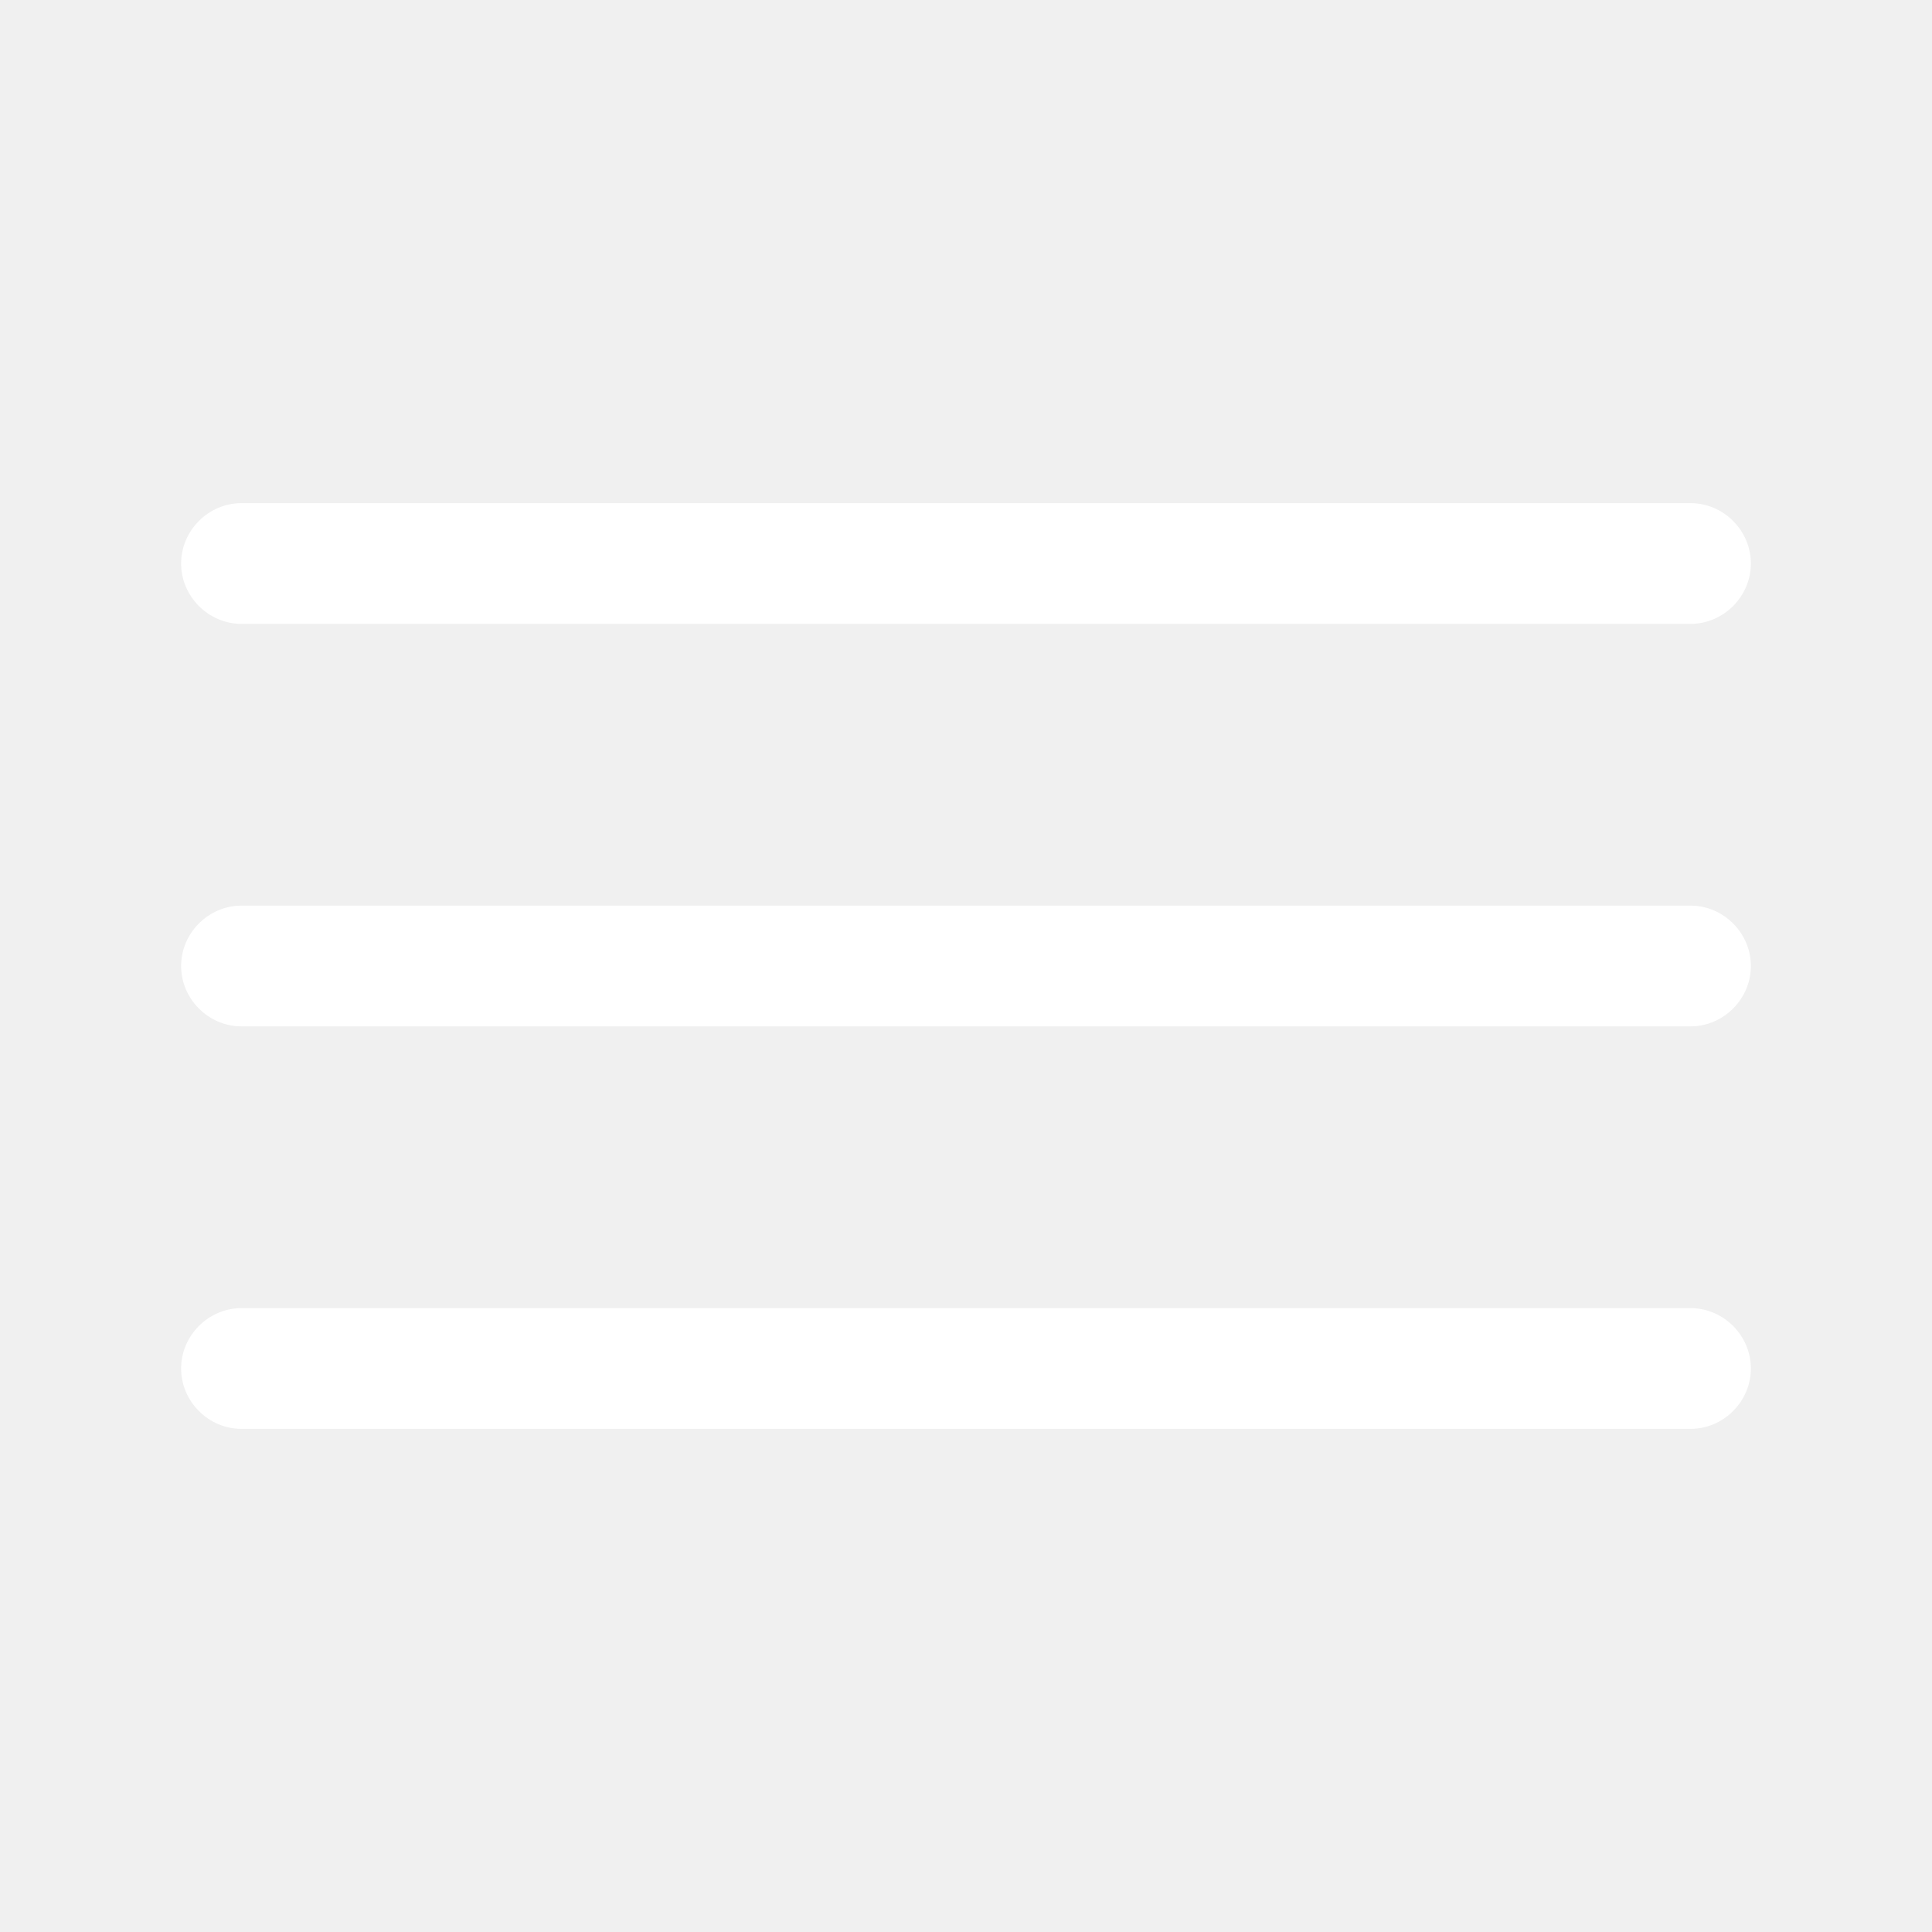
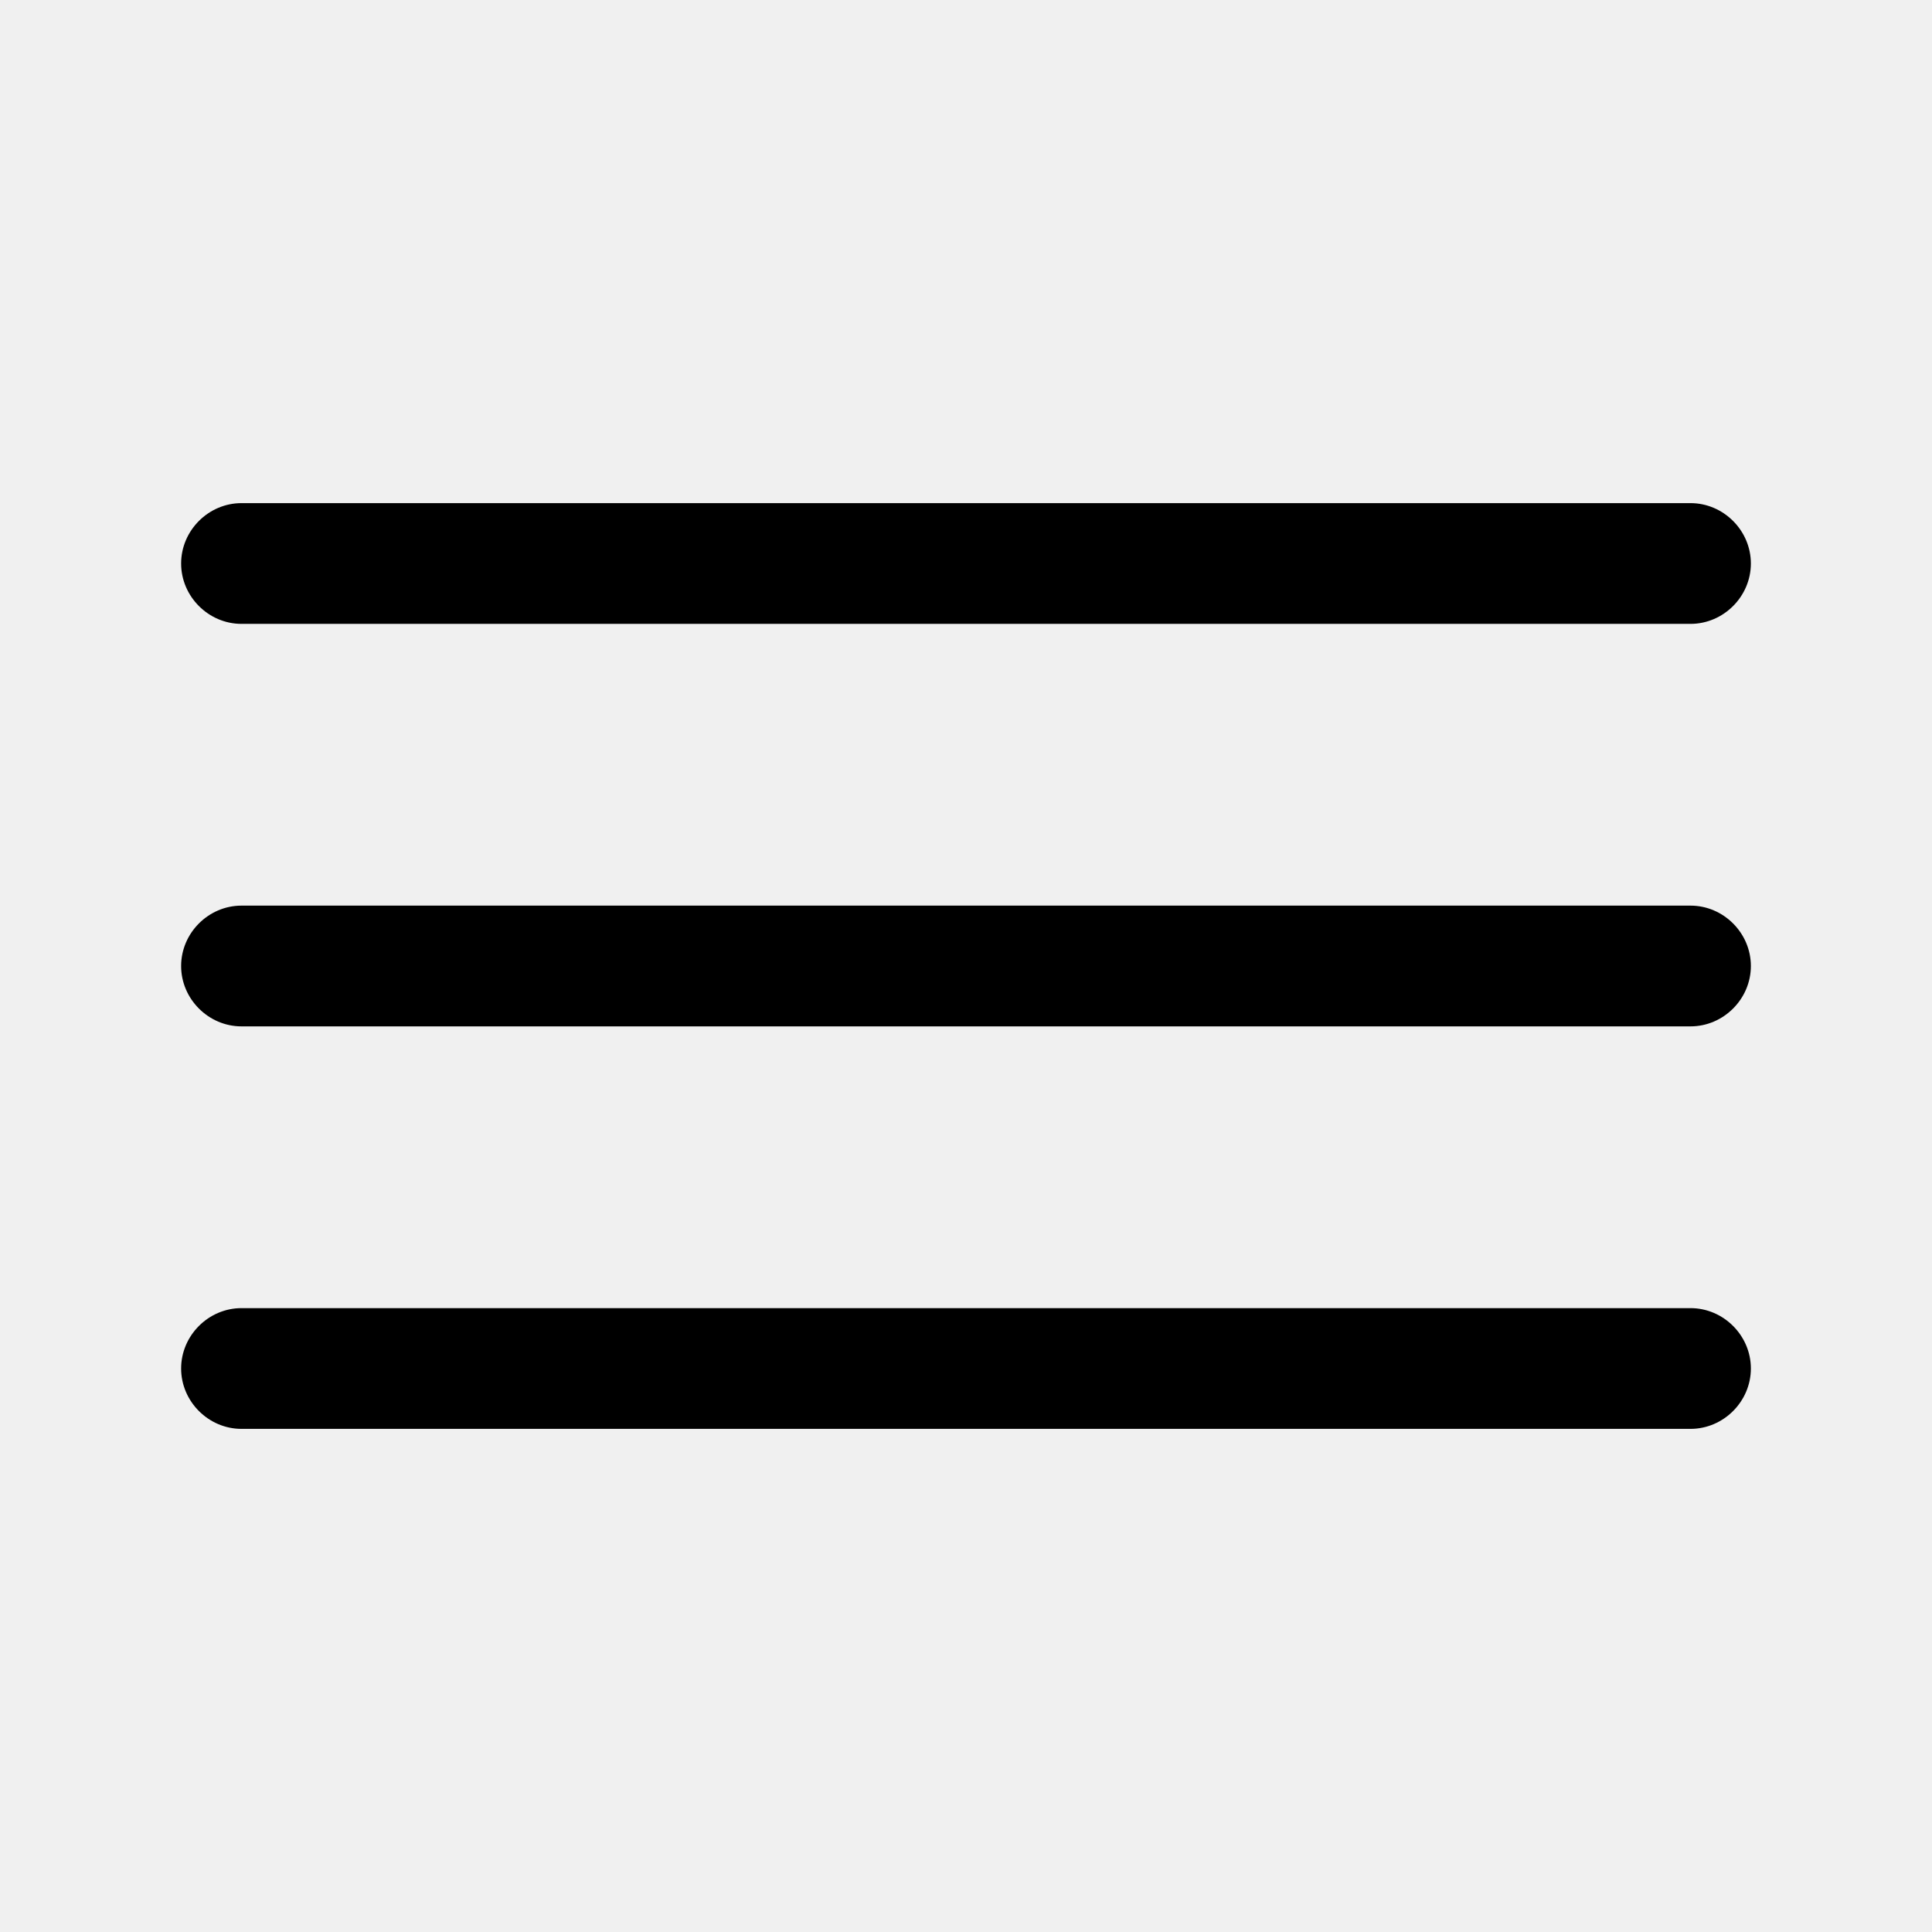
<svg xmlns="http://www.w3.org/2000/svg" width="24" height="24" viewBox="0 0 24 24" fill="none">
-   <path d="M21 7.75H3C2.59 7.75 2.25 7.41 2.25 7C2.25 6.59 2.59 6.25 3 6.25H21C21.41 6.25 21.75 6.59 21.75 7C21.75 7.41 21.41 7.75 21 7.75Z" fill="#fff" />
-   <path d="M21 12.75H3C2.59 12.75 2.25 12.41 2.25 12C2.25 11.59 2.59 11.25 3 11.25H21C21.41 11.25 21.75 11.59 21.75 12C21.75 12.41 21.41 12.75 21 12.75Z" fill="#fff" />
-   <path d="M21 17.75H3C2.59 17.75 2.25 17.41 2.25 17C2.25 16.59 2.59 16.25 3 16.25H21C21.41 16.25 21.75 16.59 21.75 17C21.75 17.41 21.41 17.75 21 17.75Z" fill="#fff" />
+   <path d="M21 7.75H3C2.59 7.75 2.25 7.41 2.25 7C2.25 6.59 2.59 6.25 3 6.25H21C21.41 6.25 21.75 6.59 21.75 7C21.75 7.41 21.41 7.75 21 7.75Z" fill="#000" />
+   <path d="M21 12.75H3C2.59 12.75 2.25 12.41 2.25 12C2.25 11.59 2.59 11.25 3 11.25H21C21.41 11.25 21.75 11.59 21.75 12C21.75 12.41 21.41 12.75 21 12.75Z" fill="#000" />
+   <path d="M21 17.75H3C2.59 17.75 2.25 17.41 2.25 17C2.25 16.59 2.59 16.25 3 16.25H21C21.41 16.25 21.75 16.59 21.75 17C21.75 17.41 21.41 17.75 21 17.75Z" fill="#000" />
</svg>
